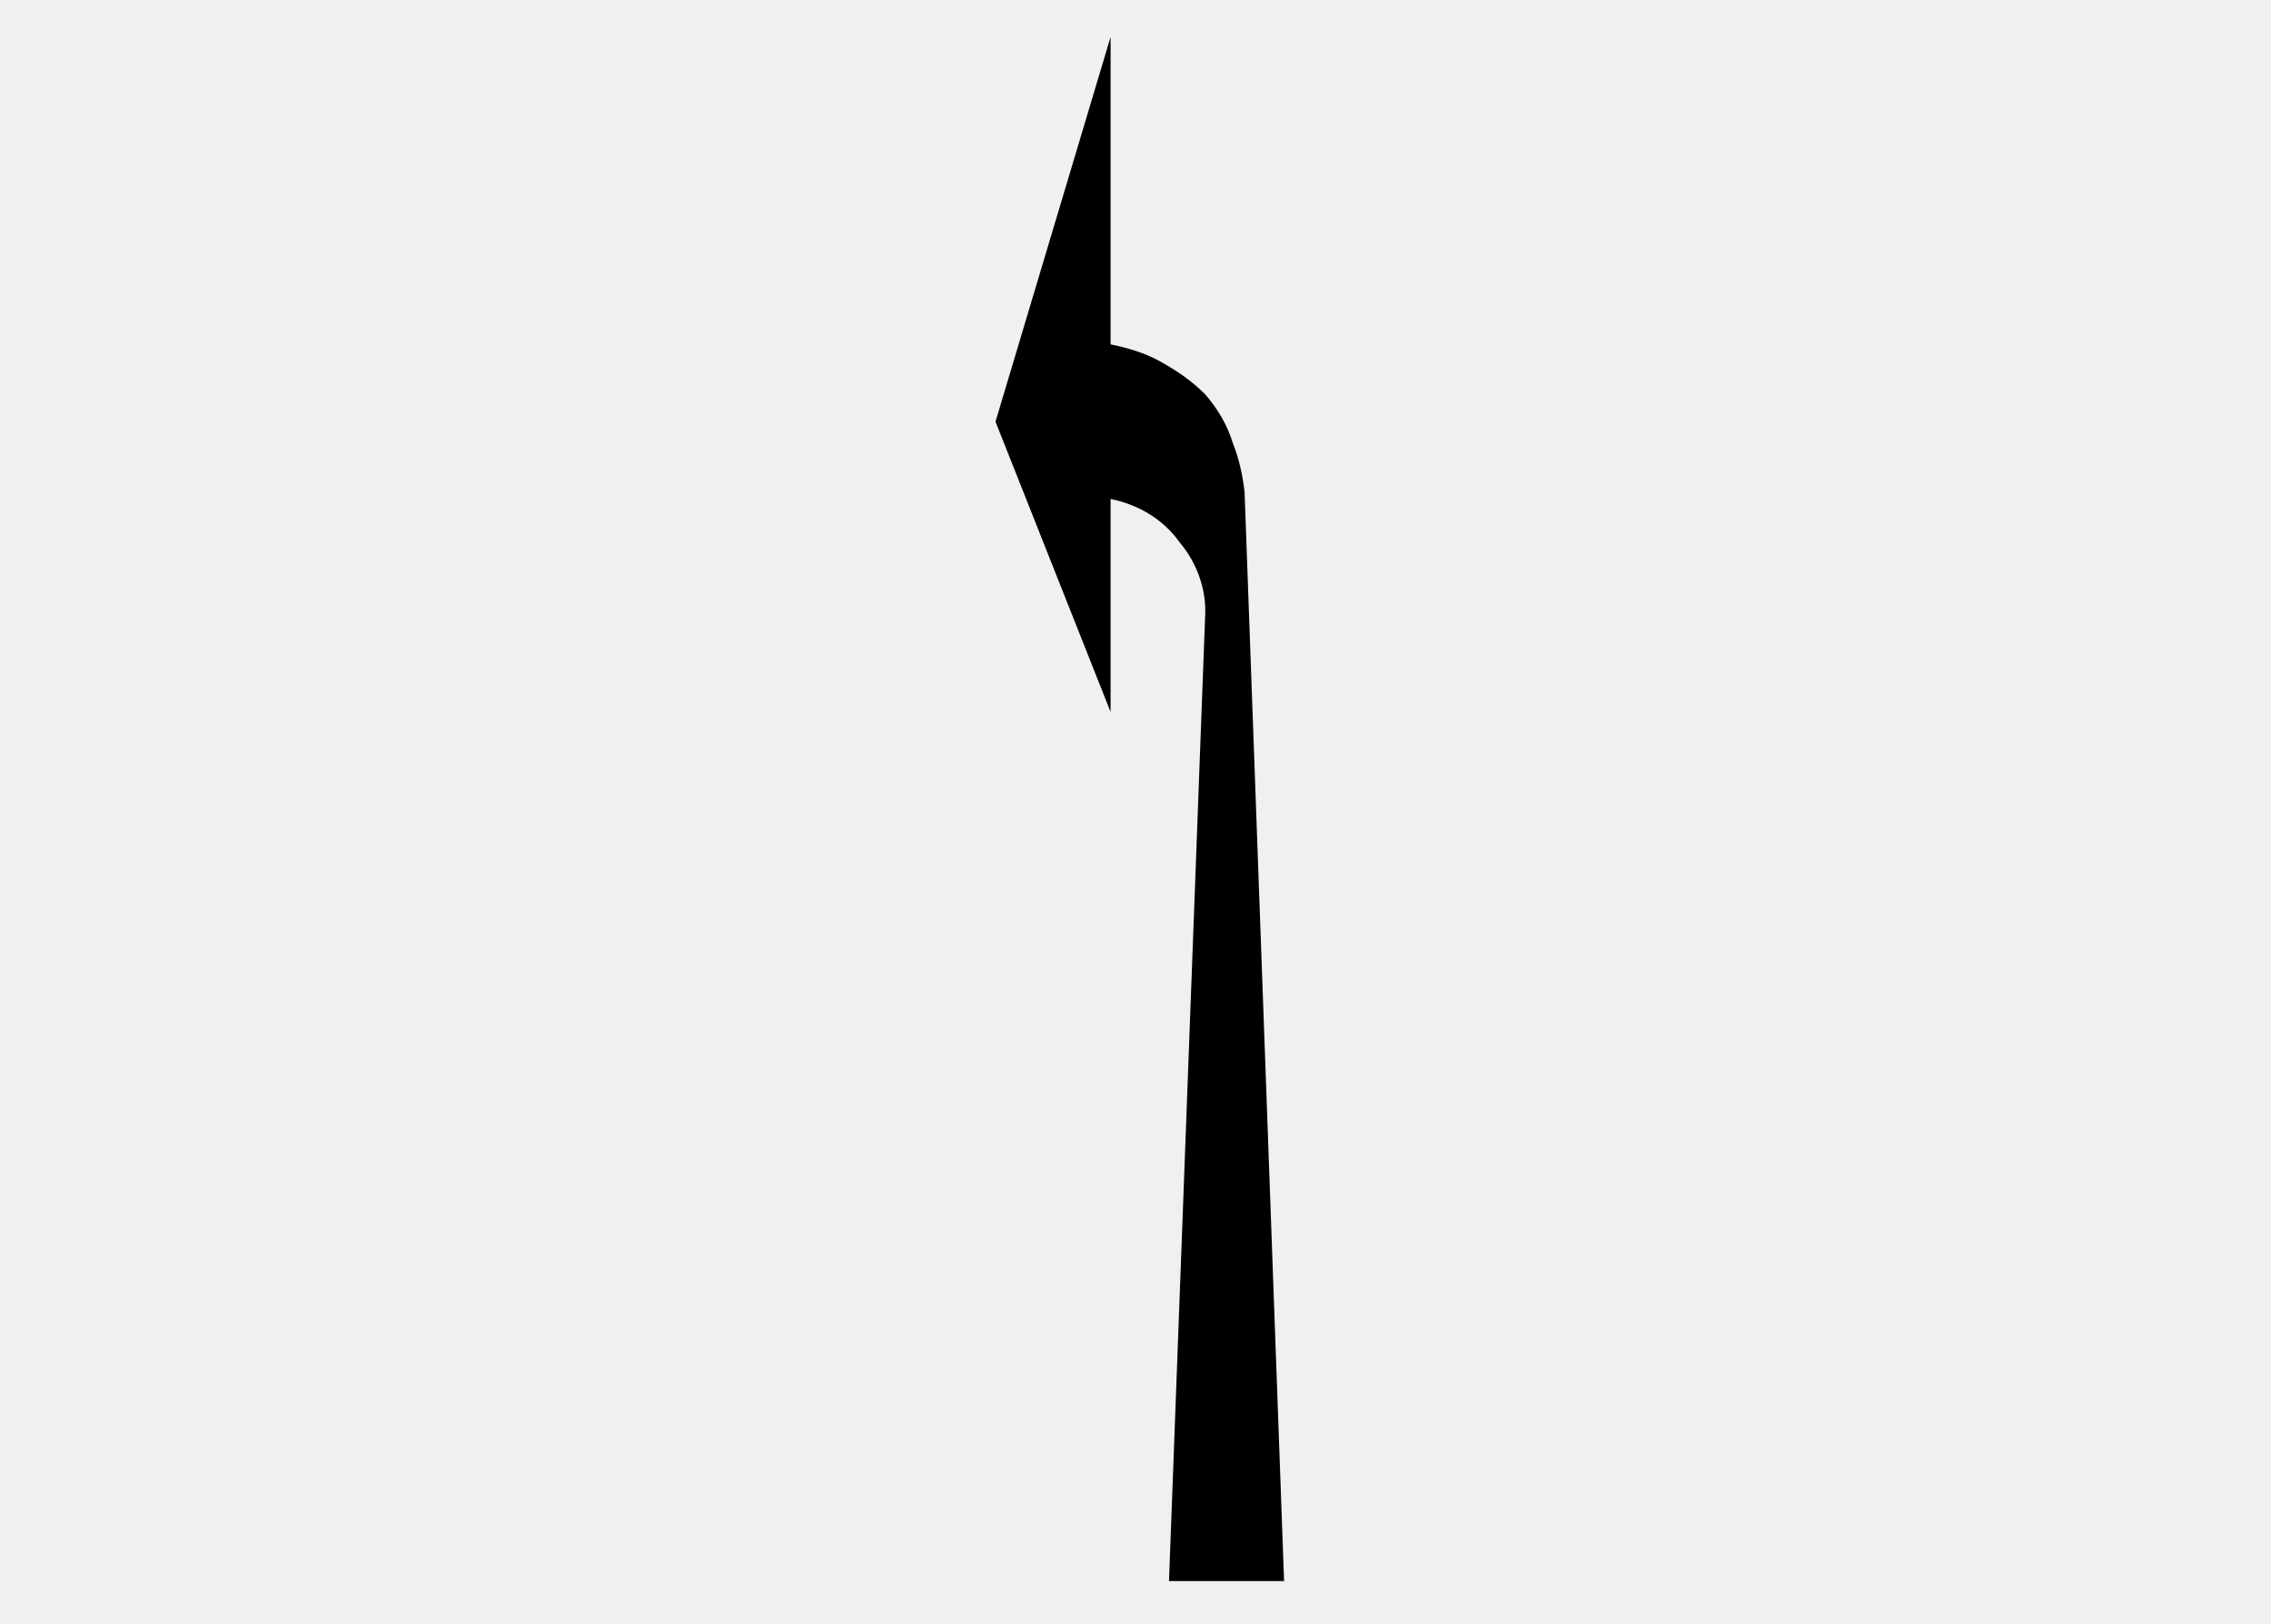
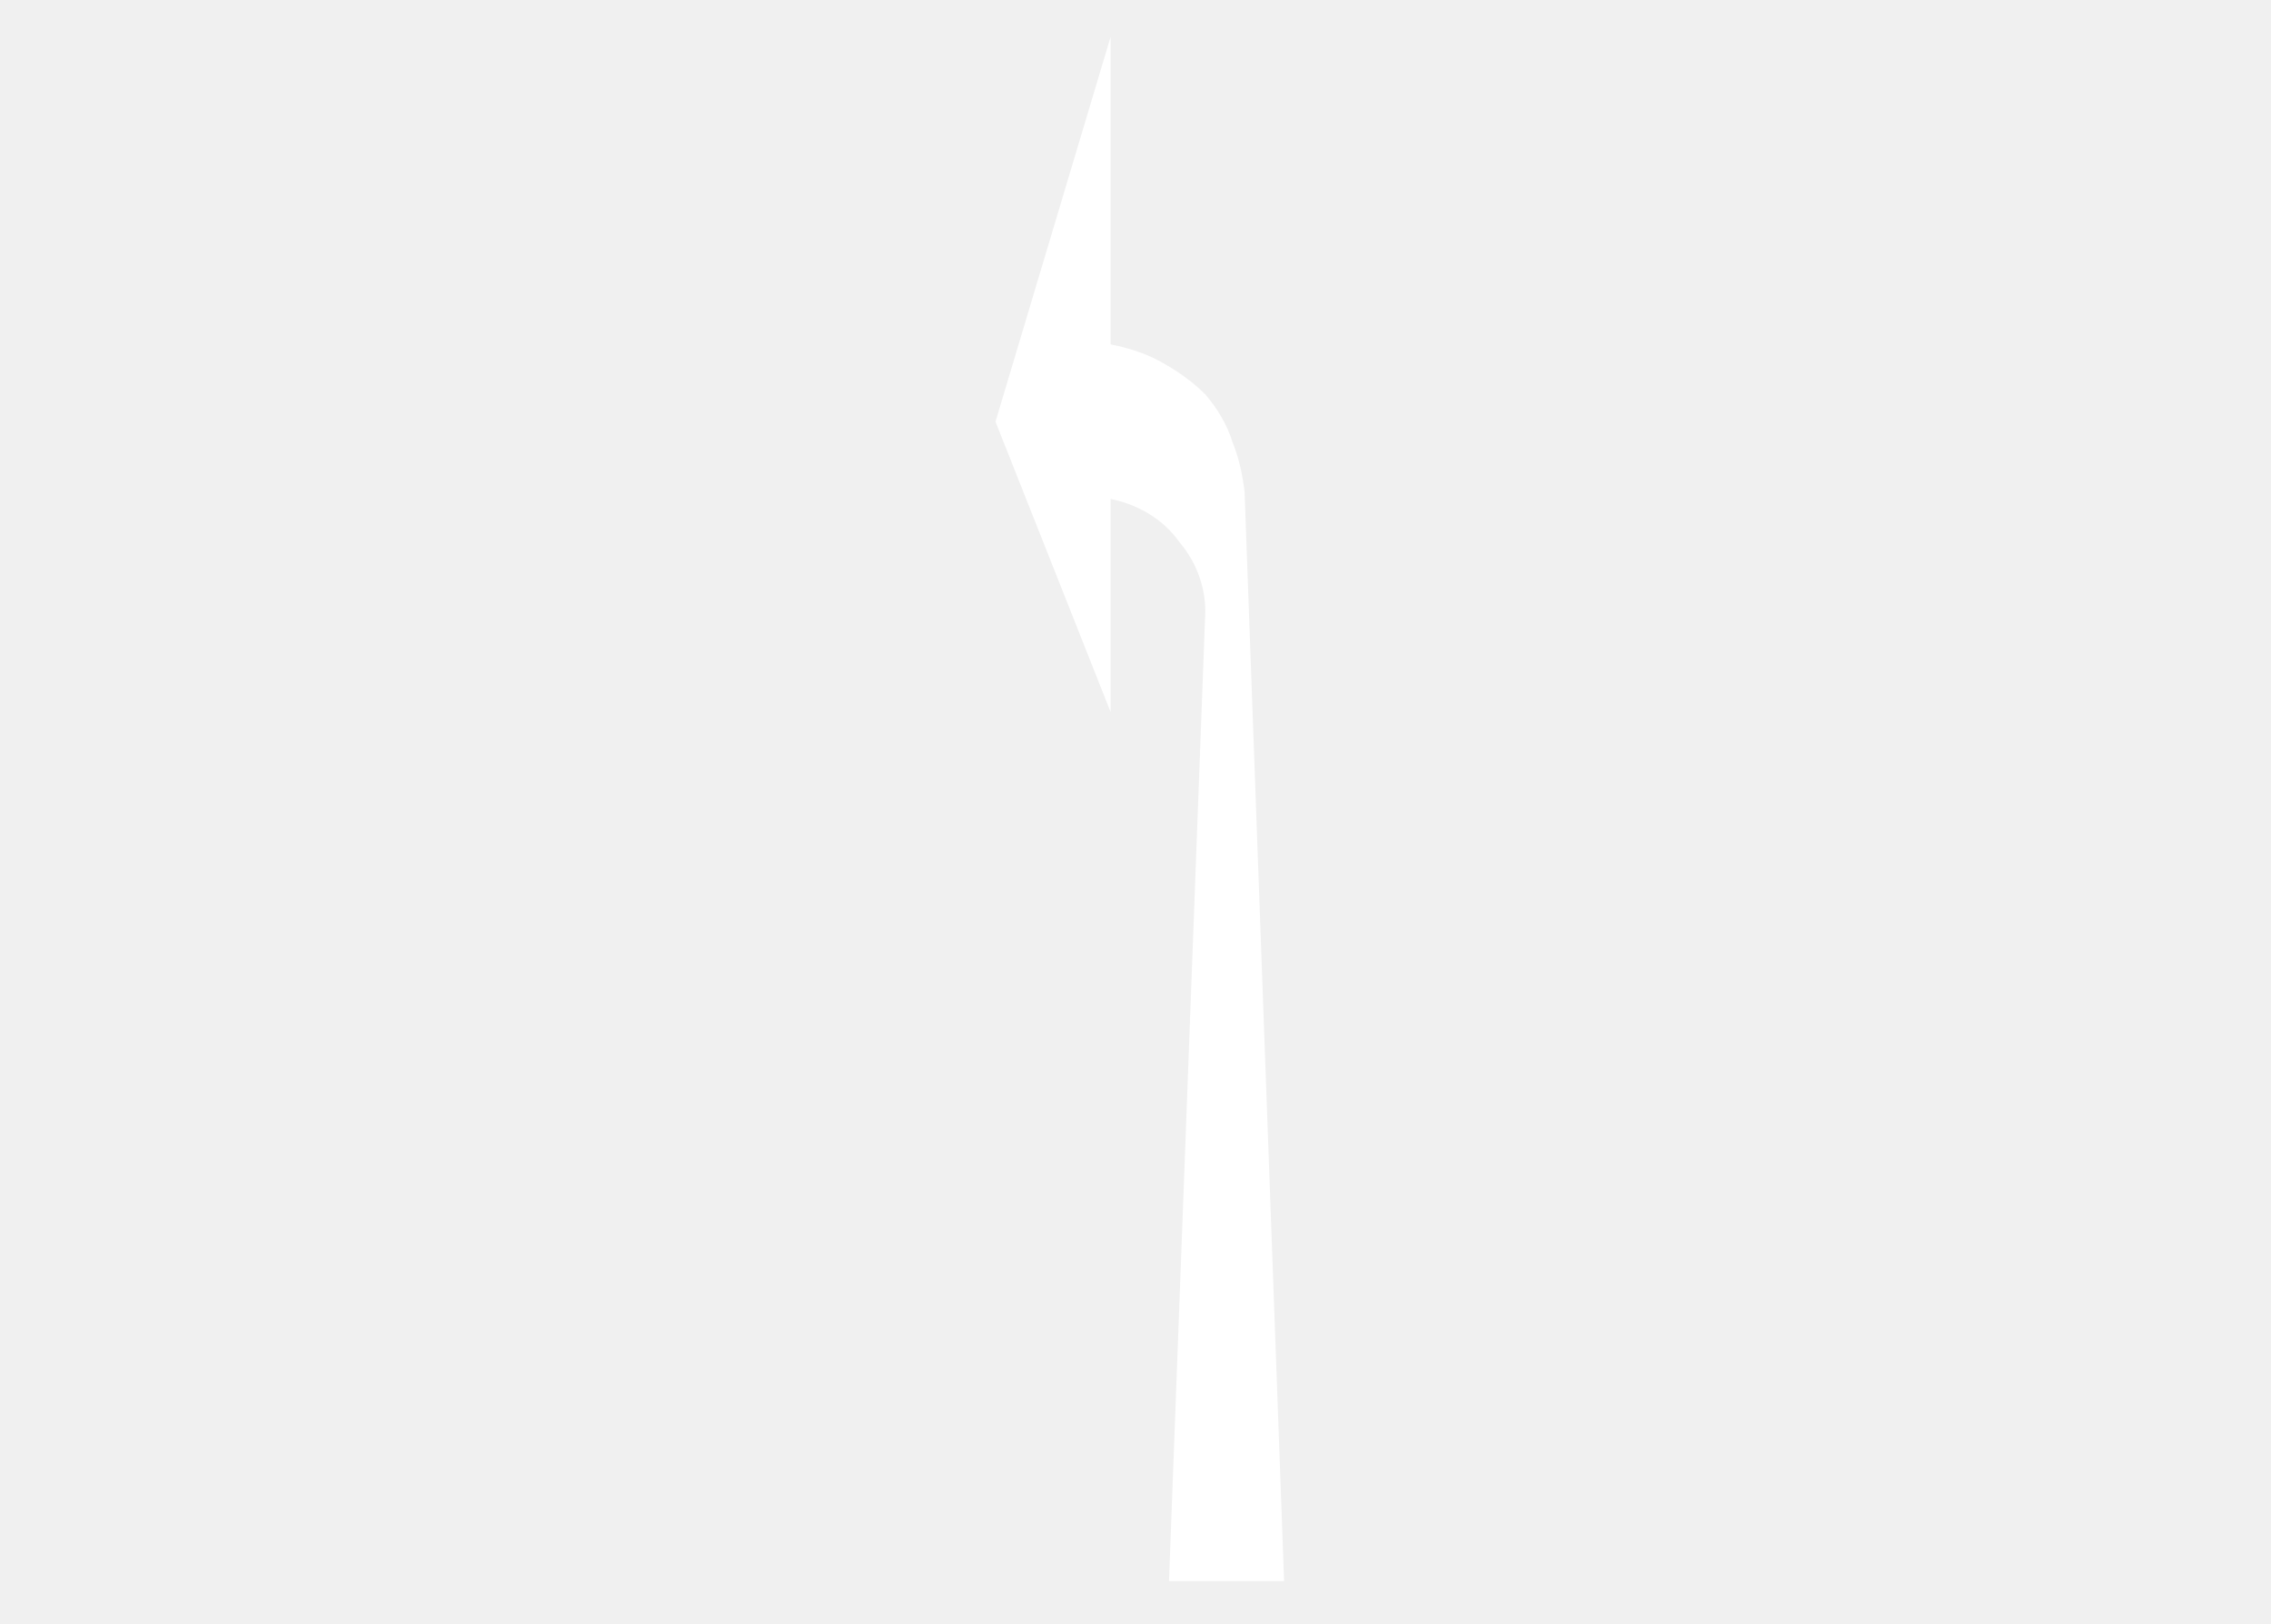
<svg xmlns="http://www.w3.org/2000/svg" version="1.1" width="396.600" height="283.500" viewBox="0 0 396.600 283.500">
-   <g transform="scale(10.0) translate(-43.185, -528.645)">
+   <g fill="#ffffff" transform="scale(10.0) translate(-43.185, -528.645)">
    <defs>
      <clipPath id="clip_14">
        <path transform="matrix(1,0,0,-1,0,595.276)" d="M0 .046H841.86V595.276H0Z" />
      </clipPath>
    </defs>
    <path transform="matrix(1,0,0,-1,0,595.276)" d="M64.92 58.036C64.89 58.306 64.83 58.606 64.71 58.906 64.62 59.206 64.44 59.506 64.23 59.746 63.99 59.986 63.72 60.166 63.45 60.316 63.18 60.466 62.88 60.556 62.58 60.616V65.986L60.57 59.266 62.58 54.196V57.916C63.03 57.826 63.48 57.586 63.78 57.166 64.11 56.776 64.26 56.296 64.23 55.846L63.6 39.016H65.61L64.92 58.036Z" fill-rule="evenodd" />
  </g>
</svg>
